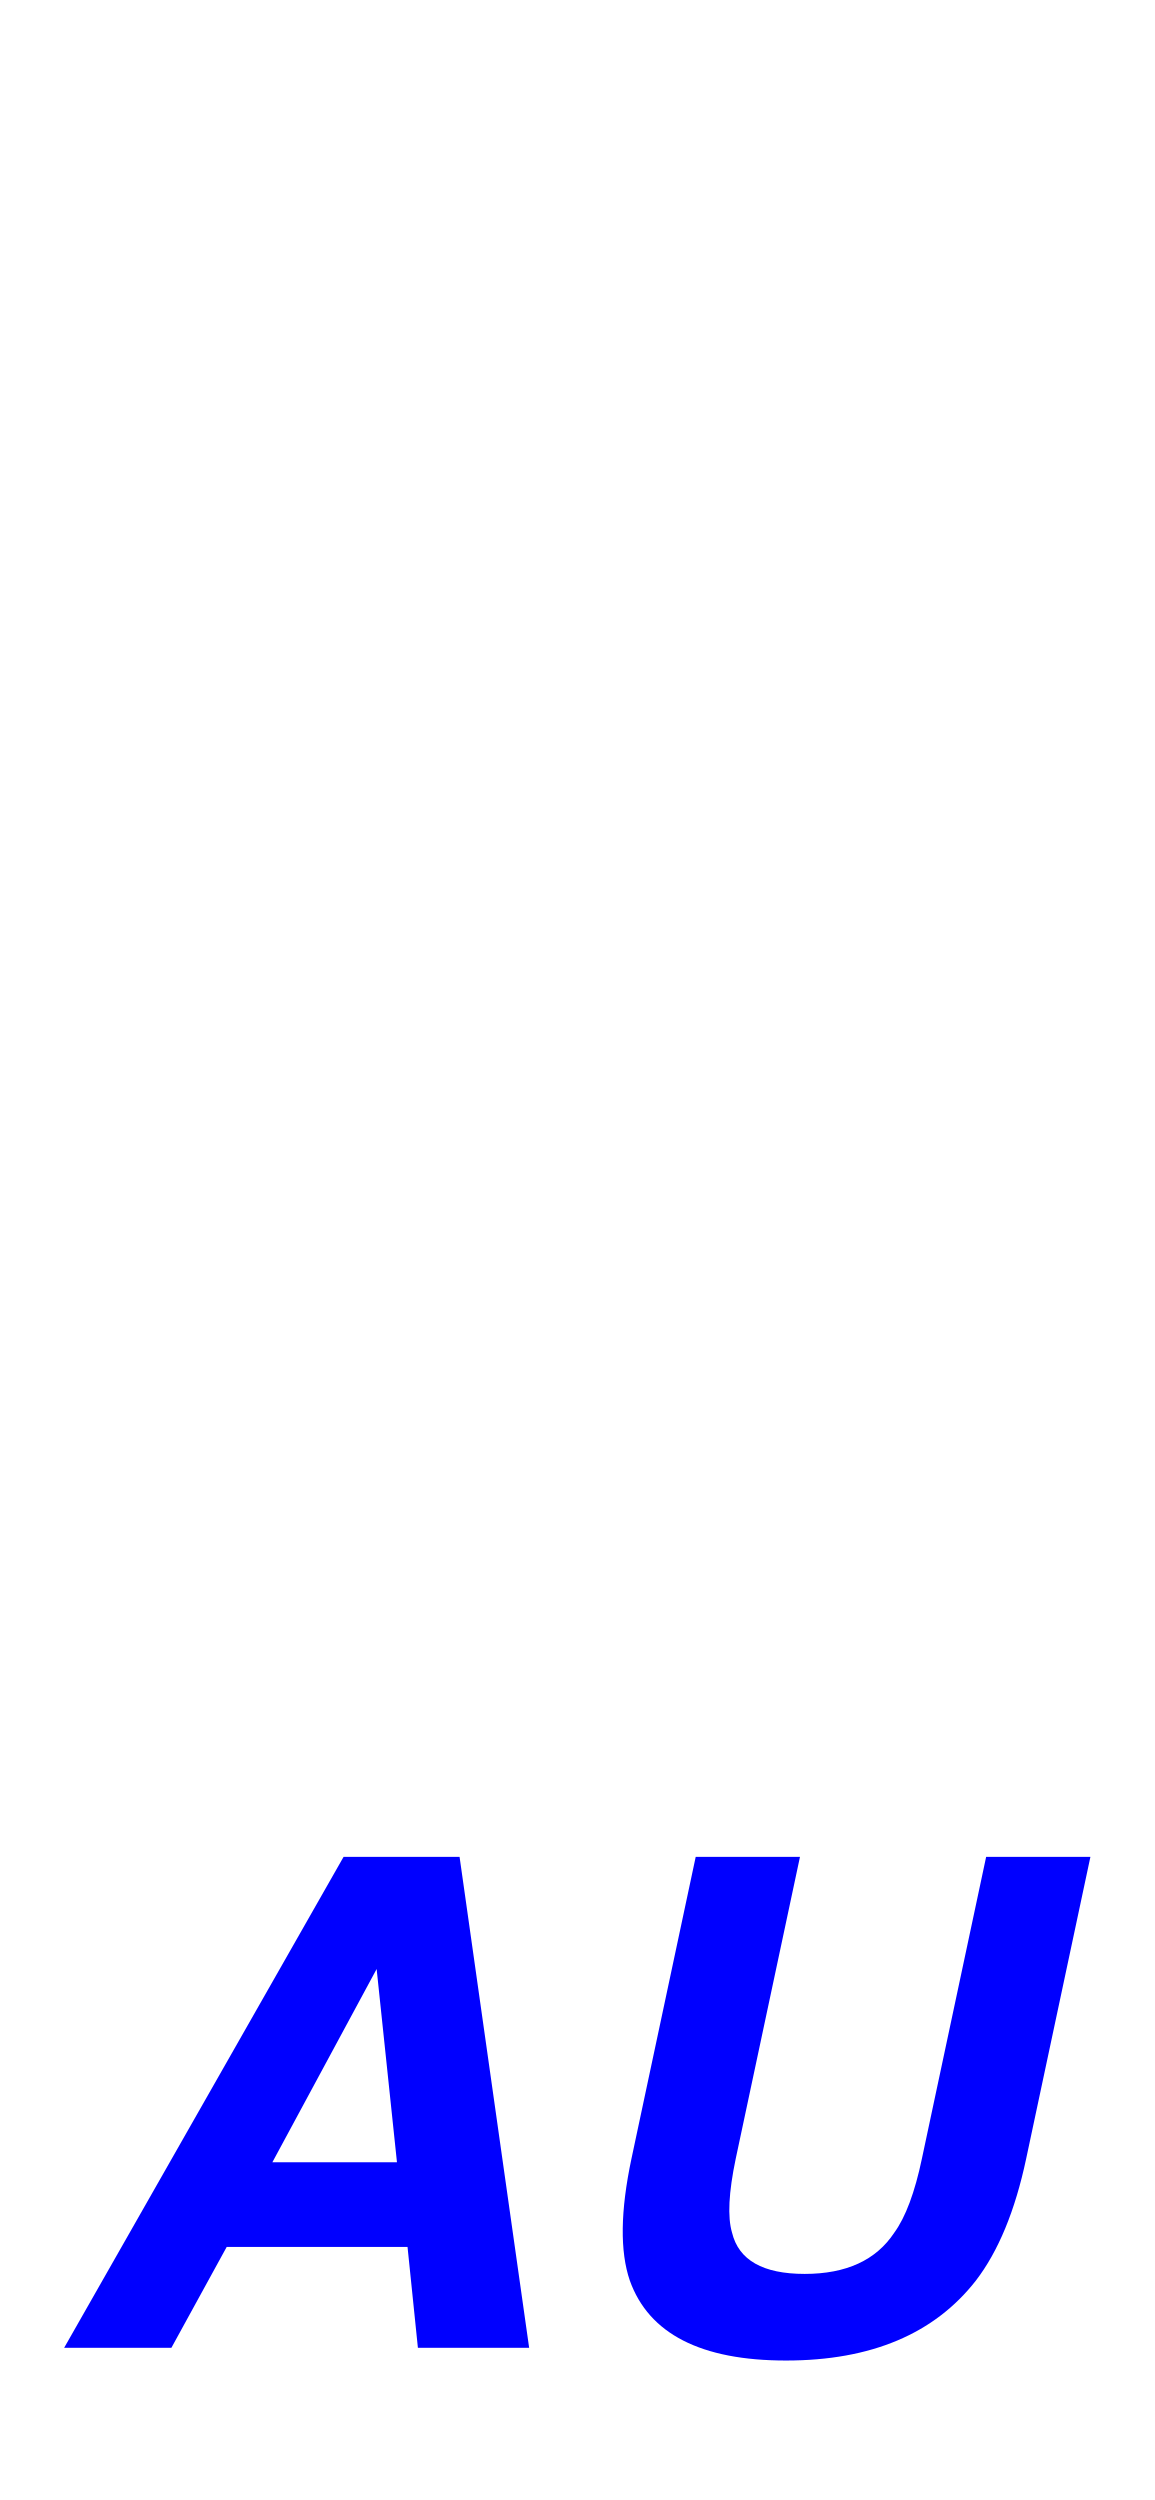
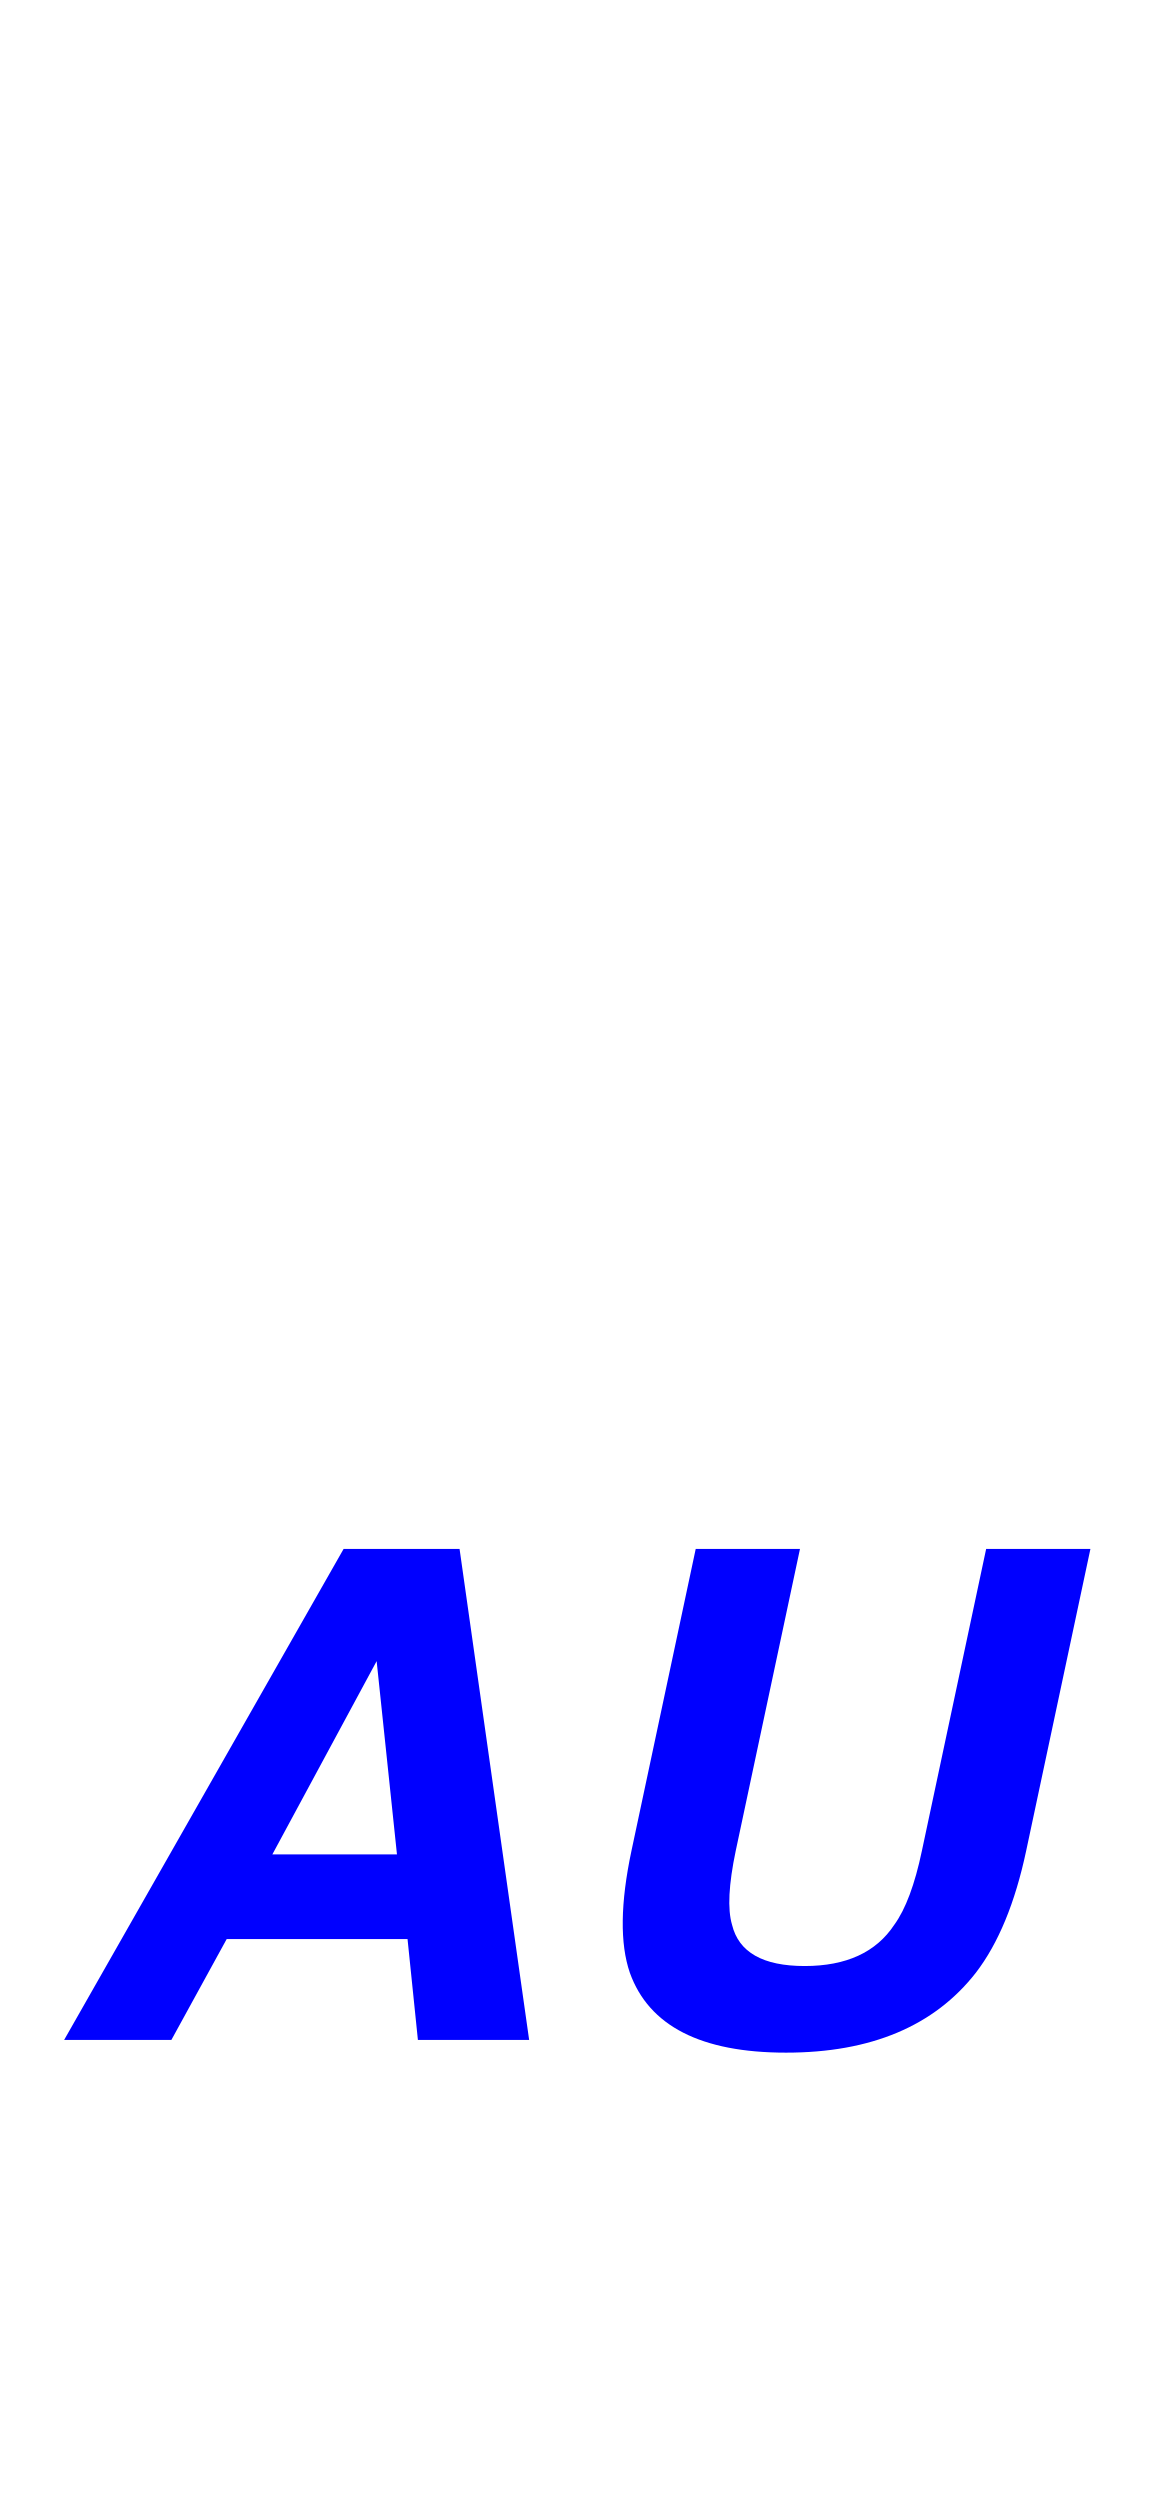
<svg xmlns="http://www.w3.org/2000/svg" version="1.1" id="Layer_1" x="0px" y="0px" viewBox="0 0 1125 2436" style="enable-background:new 0 0 1125 2436;" xml:space="preserve">
  <style type="text/css">
	.st0{fill:#0000FF;}
</style>
  <g>
-     <path class="st0" d="M334.8,1809.3h113l67.8,478.4H407.2l-10.1-98.3H220.9l-53.9,98.3H62.5L334.8,1809.3z M265.4,2106.9h121.4   l-19.8-188.3L265.4,2106.9z" />
-     <path class="st0" d="M677.9,1809.3h101.6l-62.6,294.1c-6.9,32.9-8.1,56.9-3.6,72.1c6.5,26.8,30.1,40.2,70.8,40.2   c40.5,0,69.6-13.4,87.3-40.2c11-15.1,20-39.2,26.9-72.1l62.6-294.1h101.6l-62.6,294.1c-10.8,50.9-27.2,90.4-49,118.8   c-40.5,51.9-102.1,77.9-185,77.9c-82.9,0-133.6-26-152.2-77.9c-9.7-28.3-9.2-67.9,1.6-118.8L677.9,1809.3z" />
+     <path class="st0" d="M334.8,1509.3h113l67.8,478.4H407.2l-10.1-98.3H220.9l-53.9,98.3H62.5L334.8,1509.3z M265.4,1806.9h121.4   l-19.8-188.3L265.4,1806.9z" />
+     <path class="st0" d="M677.9,1509.3h101.6l-62.6,294.1c-6.9,32.9-8.1,56.9-3.6,72.1c6.5,26.8,30.1,40.2,70.8,40.2   c40.5,0,69.6-13.4,87.3-40.2c11-15.1,20-39.2,26.9-72.1l62.6-294.1h101.6l-62.6,294.1c-10.8,50.9-27.2,90.4-49,118.8   c-40.5,51.9-102.1,77.9-185,77.9c-82.9,0-133.6-26-152.2-77.9c-9.7-28.3-9.2-67.9,1.6-118.8L677.9,1509.3z" />
  </g>
</svg>
